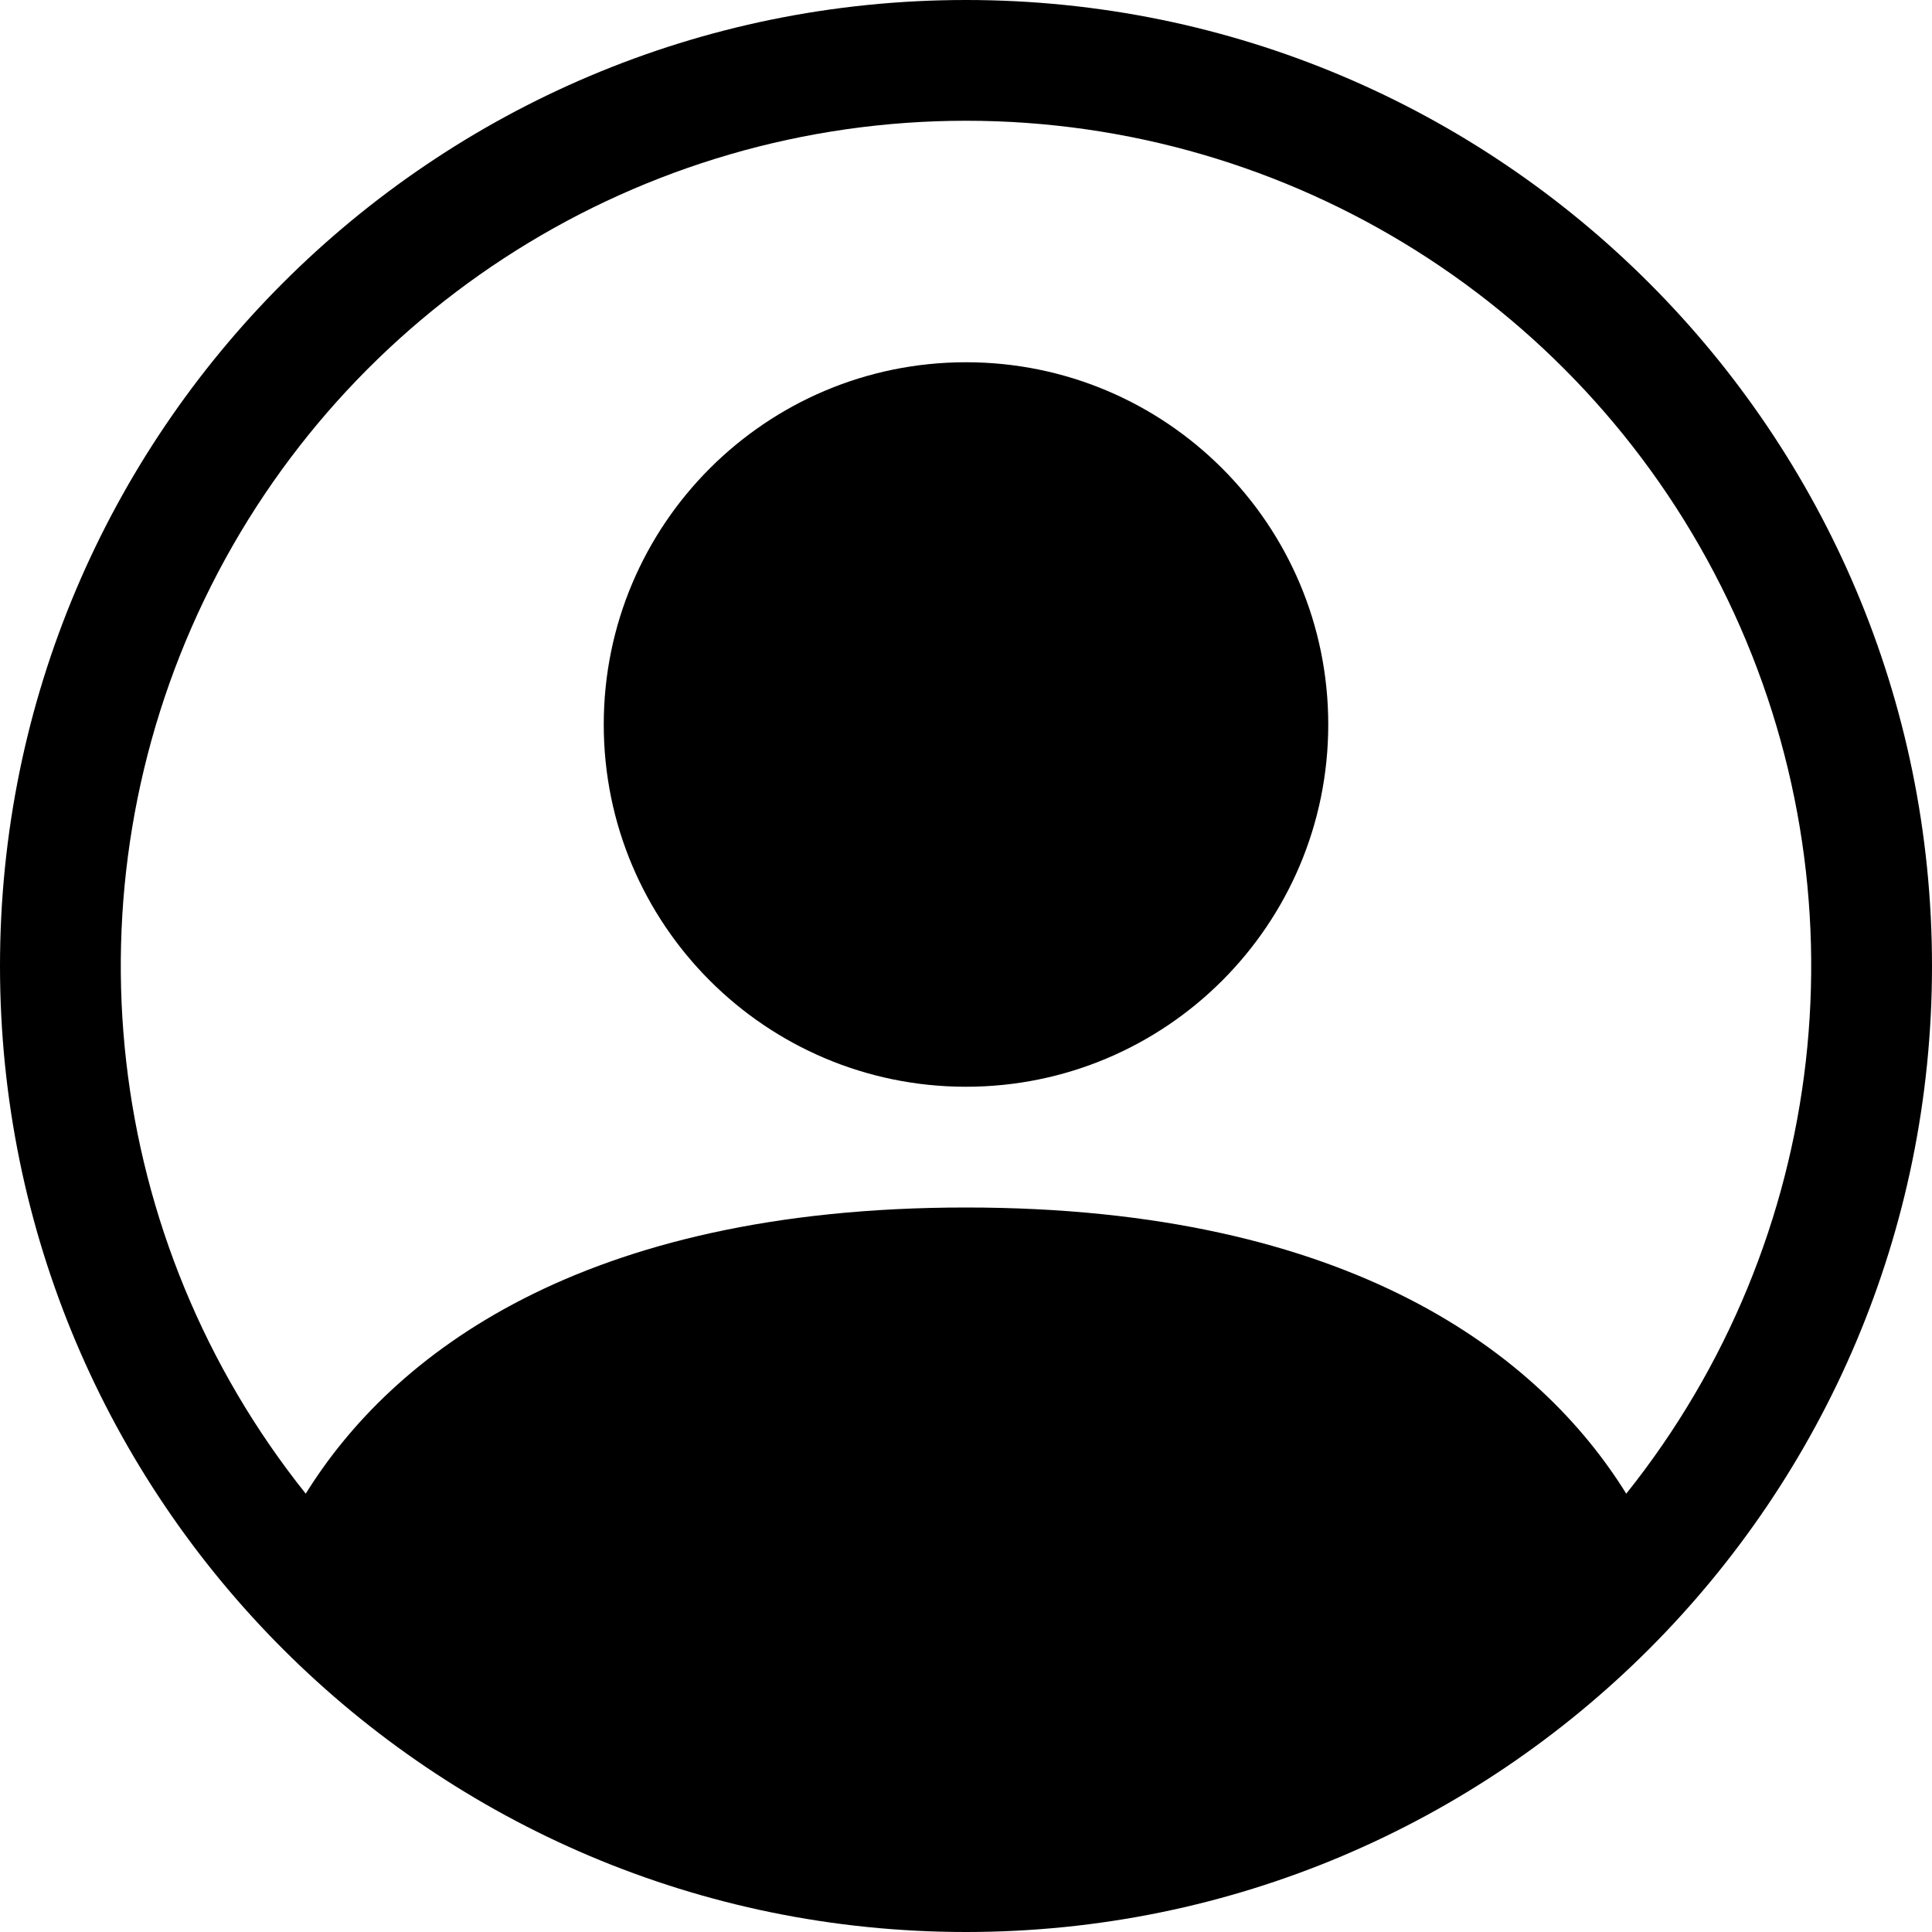
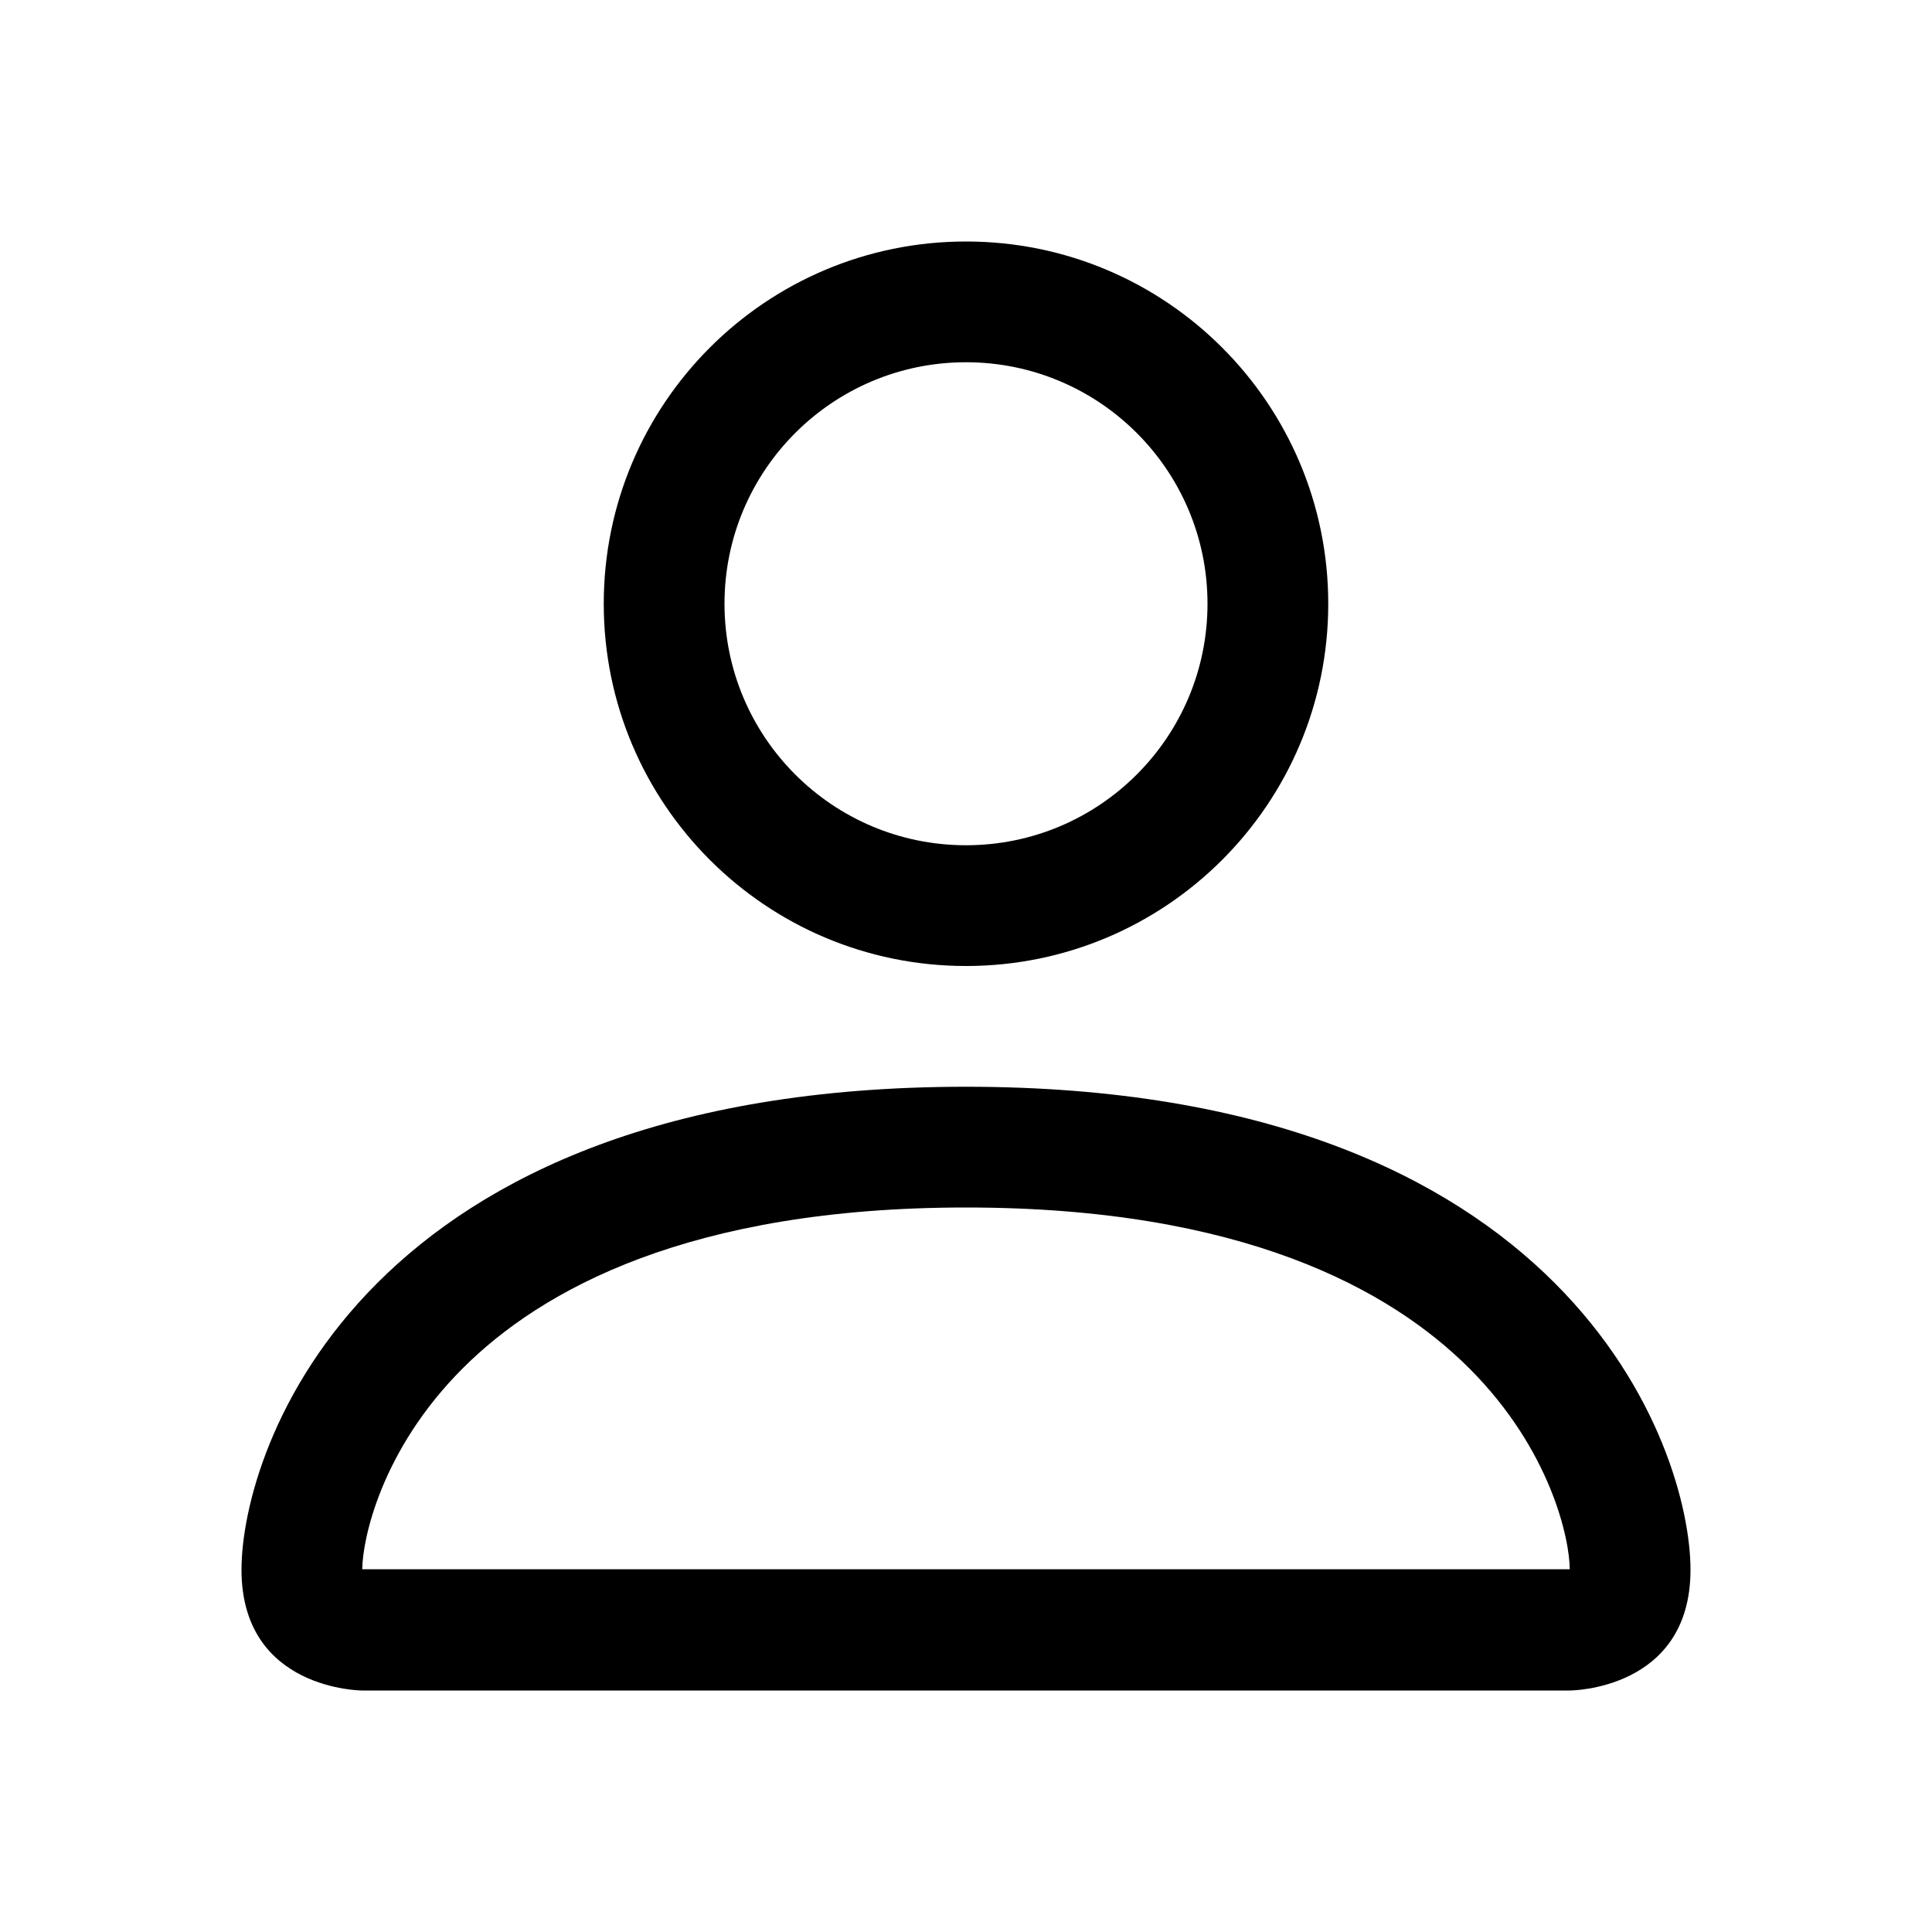
- <svg xmlns="http://www.w3.org/2000/svg" width="16" height="16" fill="currentColor" class="bi bi-person-circle" viewBox="0 0 16 16">
-   <path d="M11 6a3 3 0 1 1-6 0 3 3 0 0 1 6 0z" />
-   <path fill-rule="evenodd" d="M0 8a8 8 0 1 1 16 0A8 8 0 0 1 0 8zm8-7a7 7 0 0 0-5.468 11.37C3.242 11.226 4.805 10 8 10s4.757 1.225 5.468 2.37A7 7 0 0 0 8 1z" />
+ <svg xmlns="http://www.w3.org/2000/svg" width="16" height="16" fill="currentColor" class="bi bi-person" viewBox="0 0 16 16">
+   <path d="M8 8a3 3 0 1 0 0-6 3 3 0 0 0 0 6Zm2-3a2 2 0 1 1-4 0 2 2 0 0 1 4 0Zm4 8c0 1-1 1-1 1H3s-1 0-1-1 1-4 6-4 6 3 6 4Zm-1-.004c-.001-.246-.154-.986-.832-1.664C11.516 10.68 10.289 10 8 10c-2.29 0-3.516.68-4.168 1.332-.678.678-.83 1.418-.832 1.664h10Z" />
</svg>
